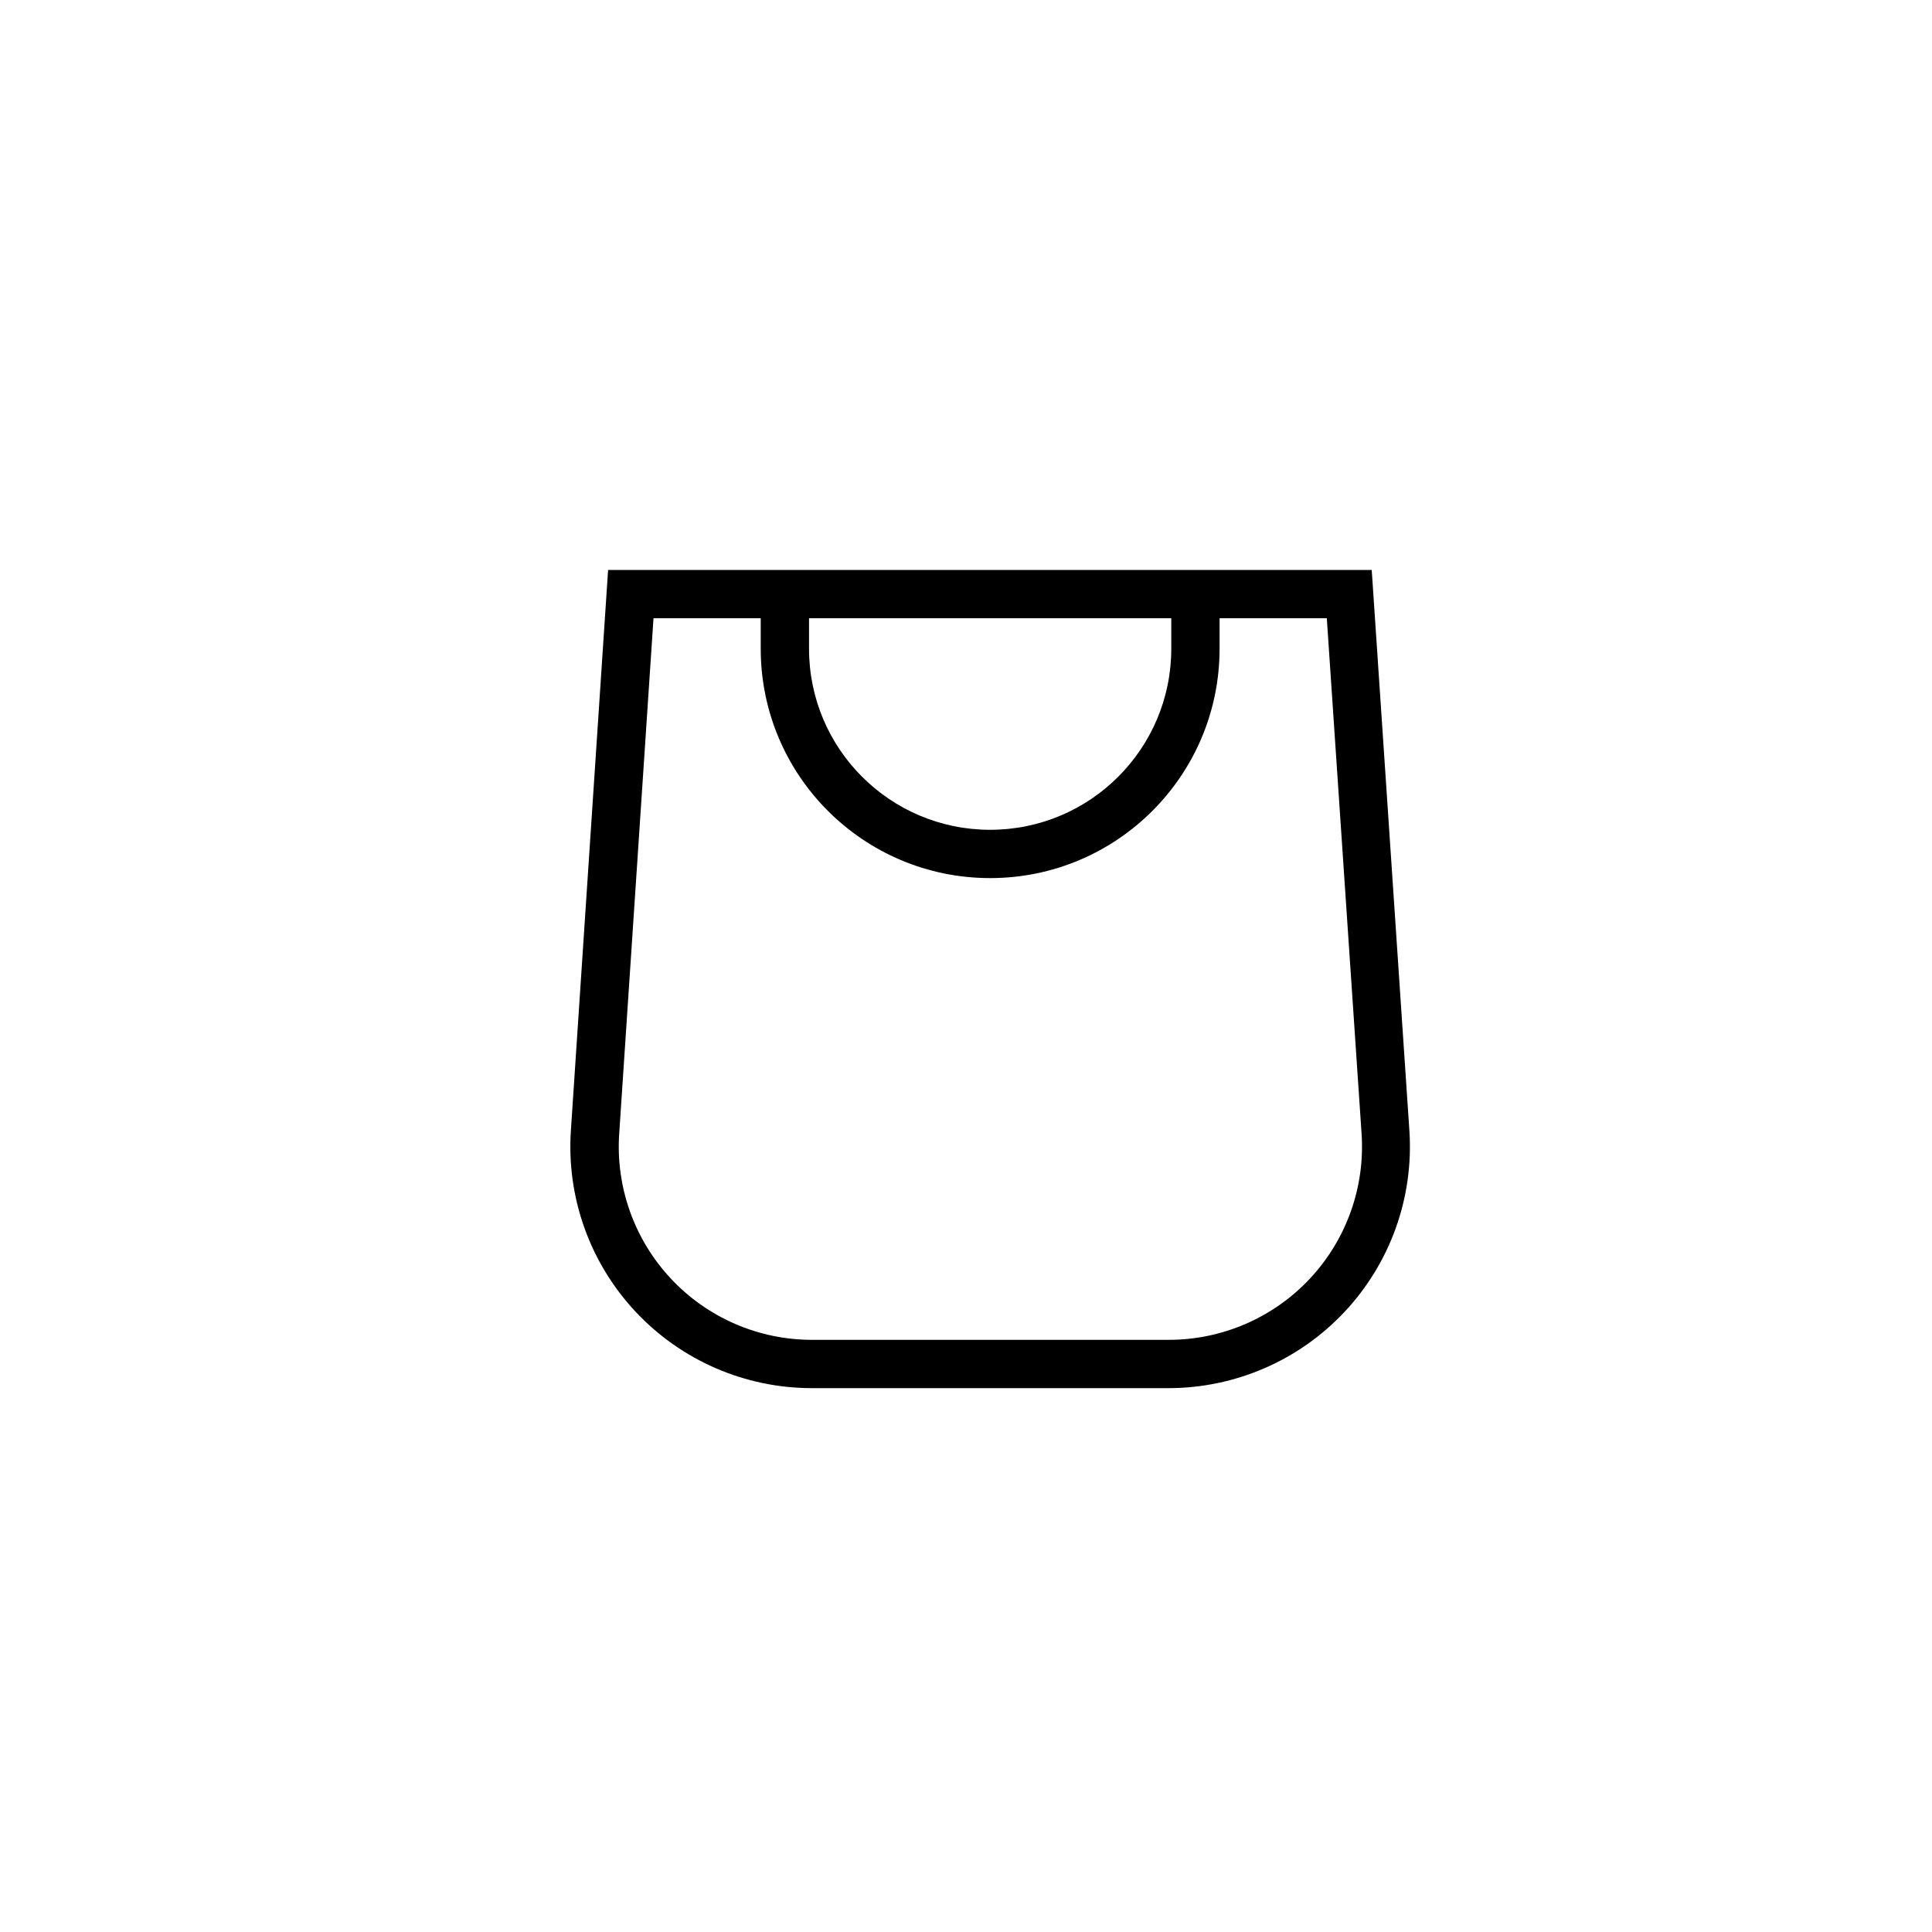
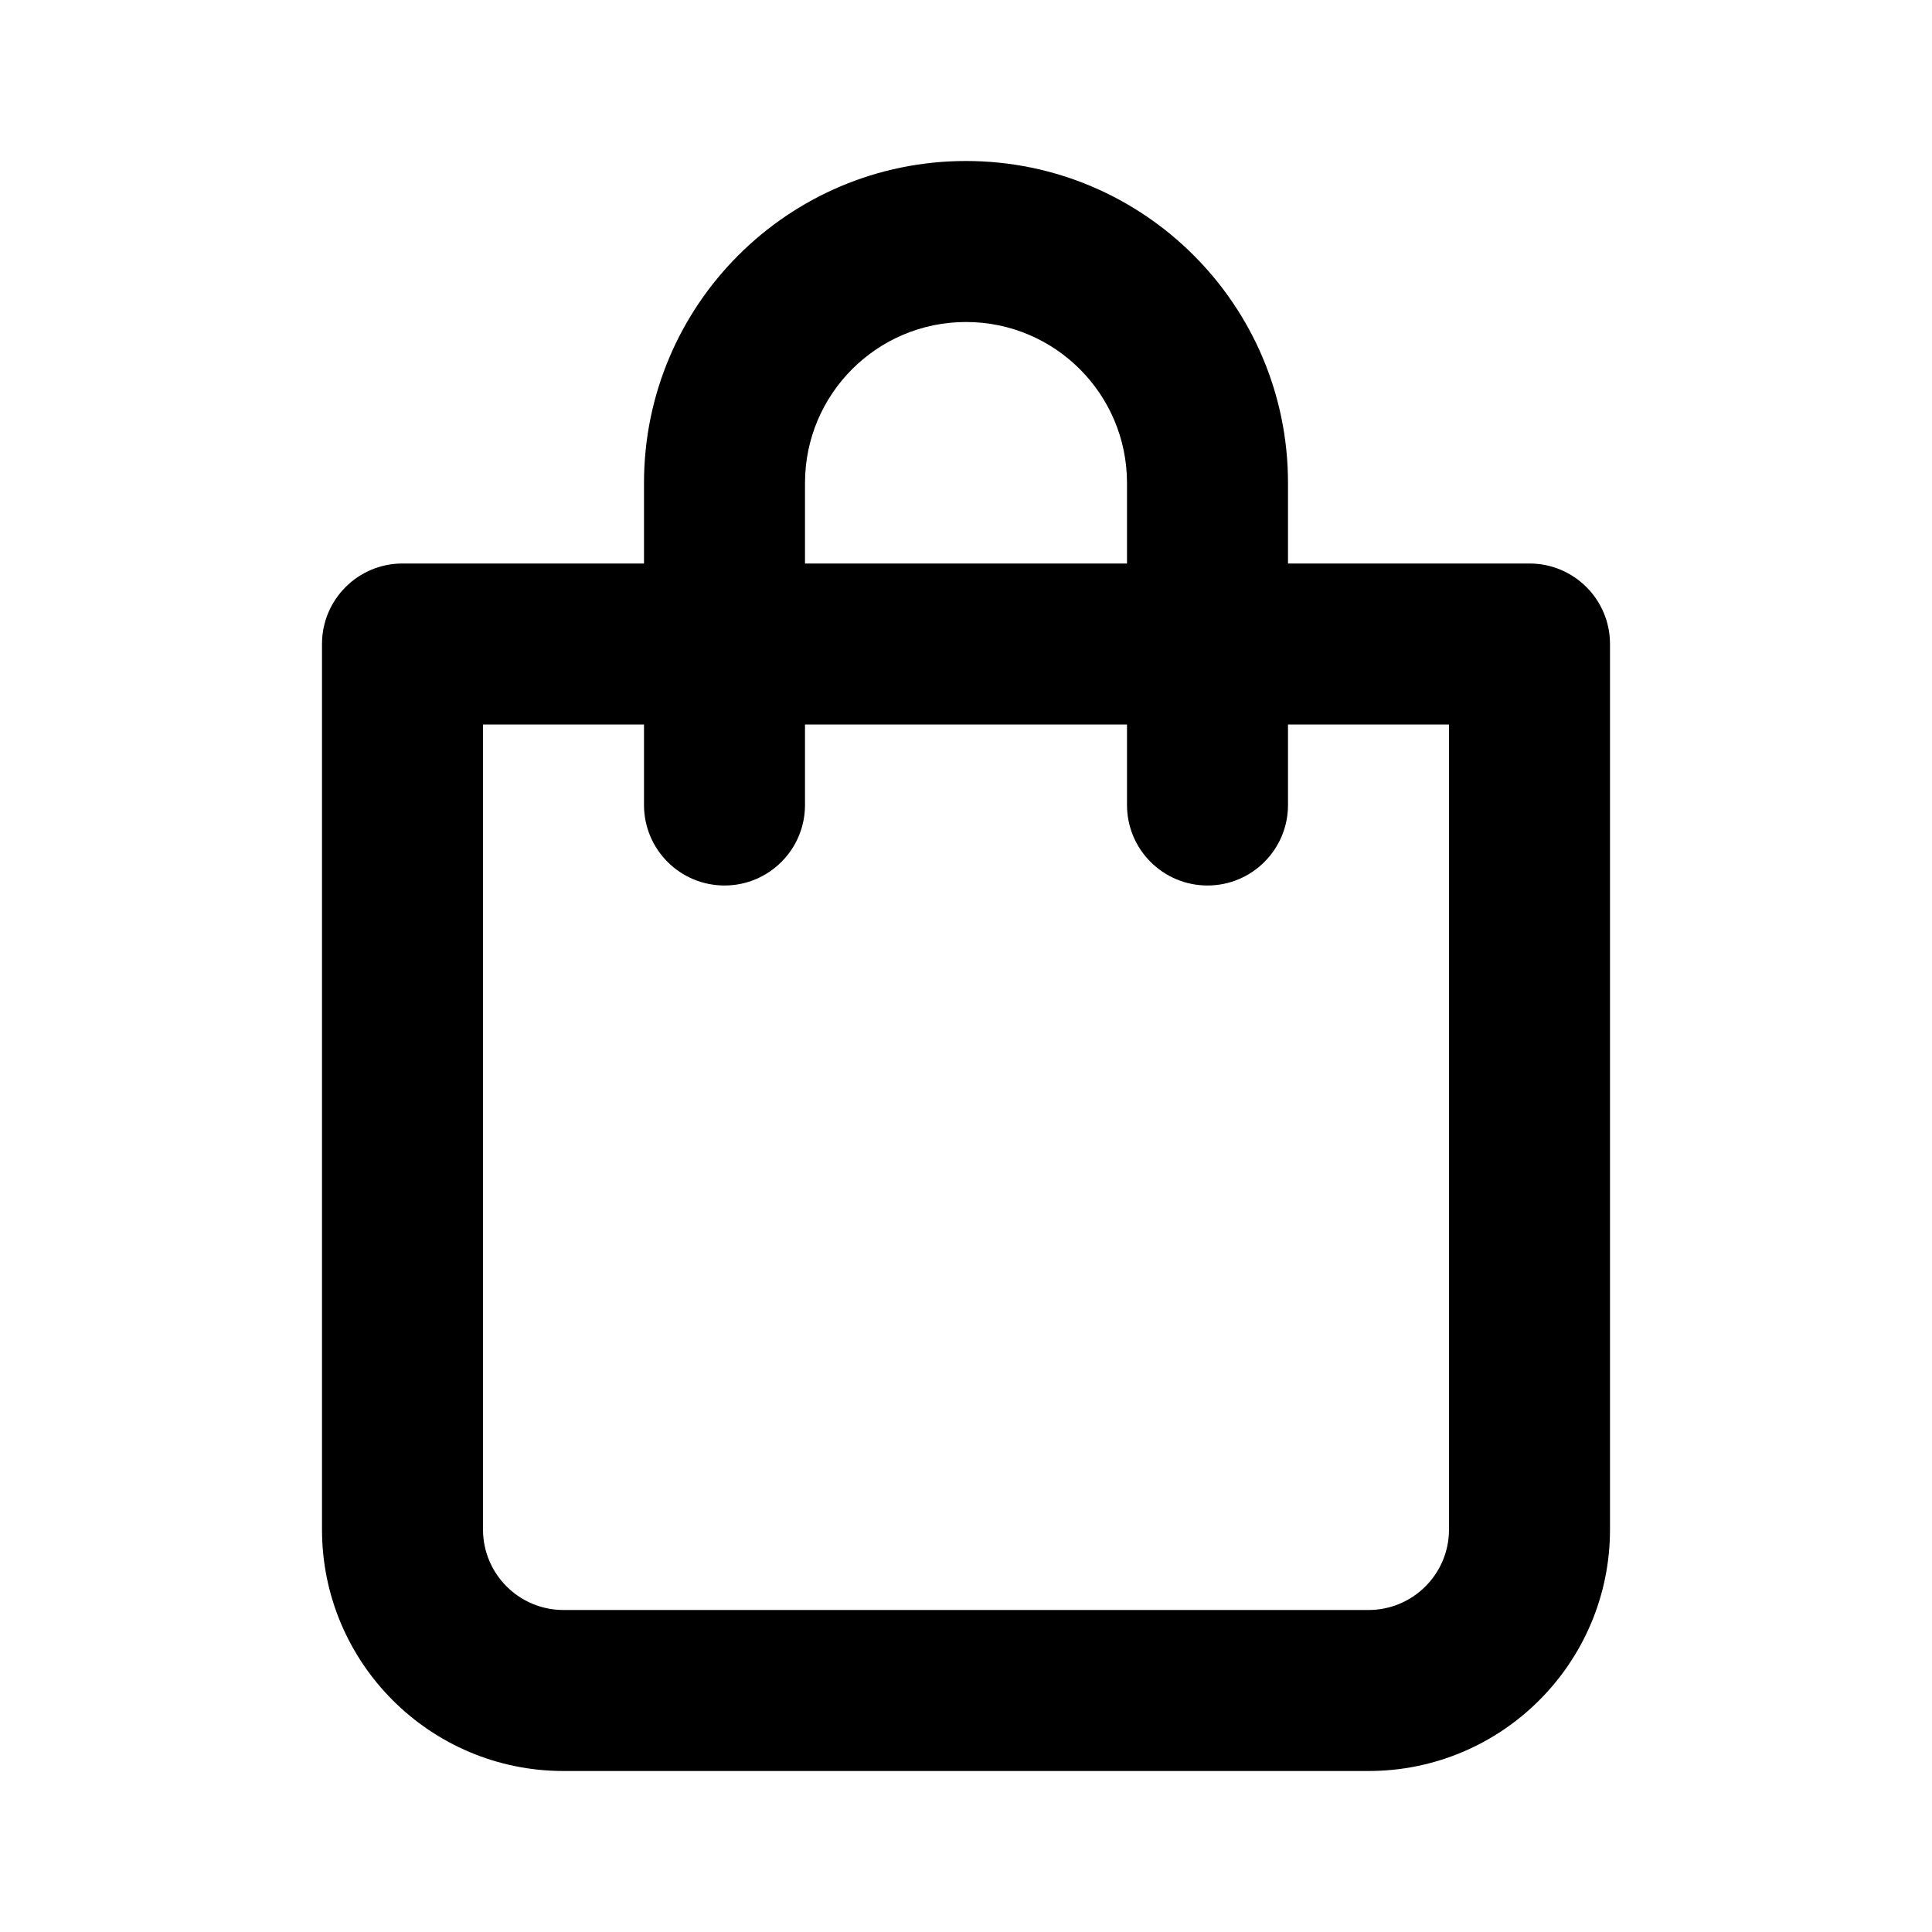
- <svg xmlns="http://www.w3.org/2000/svg" fill="none" class="icon icon-cart-empty" viewBox="0 0 40 40">
-   <path fill="currentColor" fill-rule="evenodd" d="M15.75 11.8h-3.16l-.77 11.6a5 5 0 0 0 4.99 5.34h7.38a5 5 0 0 0 4.99-5.33L28.4 11.8zm0 1h-2.22l-.71 10.67a4 4 0 0 0 3.99 4.27h7.38a4 4 0 0 0 4-4.27l-.72-10.67h-2.22v.63a4.75 4.75 0 1 1-9.5 0zm8.5 0h-7.5v.63a3.75 3.75 0 1 0 7.5 0z" />
+ <svg xmlns="http://www.w3.org/2000/svg" class="icon" viewBox="0 0 24 24">
+   <path fill="currentColor" d="M19 7h-3V6a4 4 0 0 0-8 0v1H5a1 1 0 0 0-1 1v11a3 3 0 0 0 3 3h10a3 3 0 0 0 3-3V8a1 1 0 0 0-1-1m-9-1a2 2 0 0 1 4 0v1h-4Zm8 13a1 1 0 0 1-1 1H7a1 1 0 0 1-1-1V9h2v1a1 1 0 0 0 2 0V9h4v1a1 1 0 0 0 2 0V9h2Z" />
</svg>
